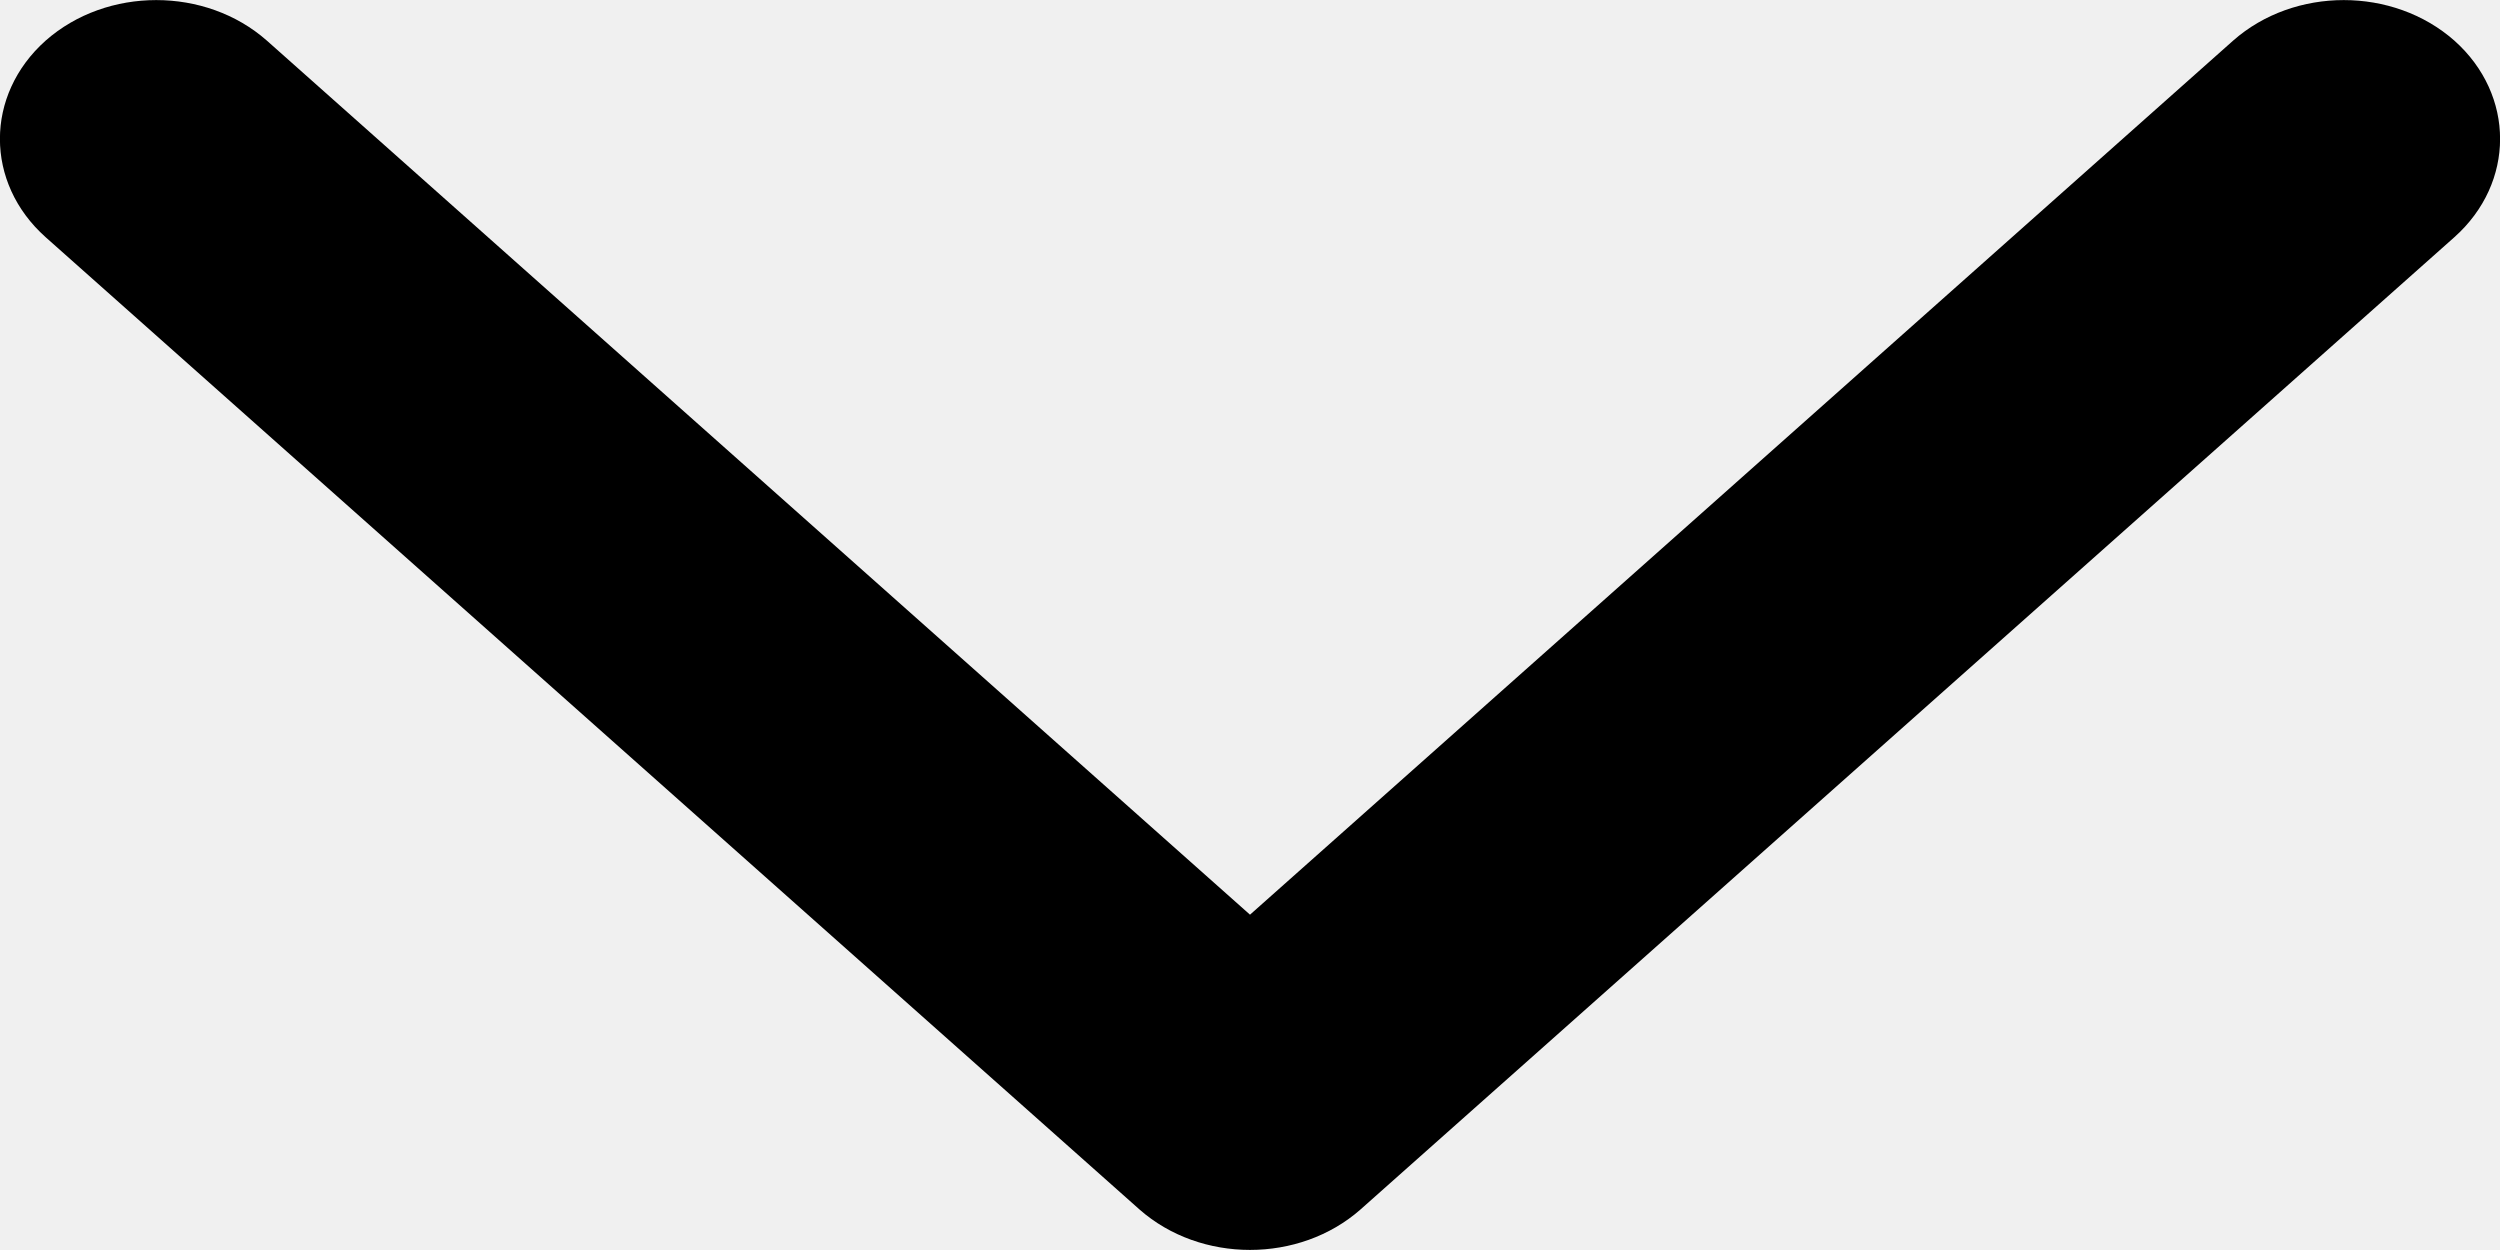
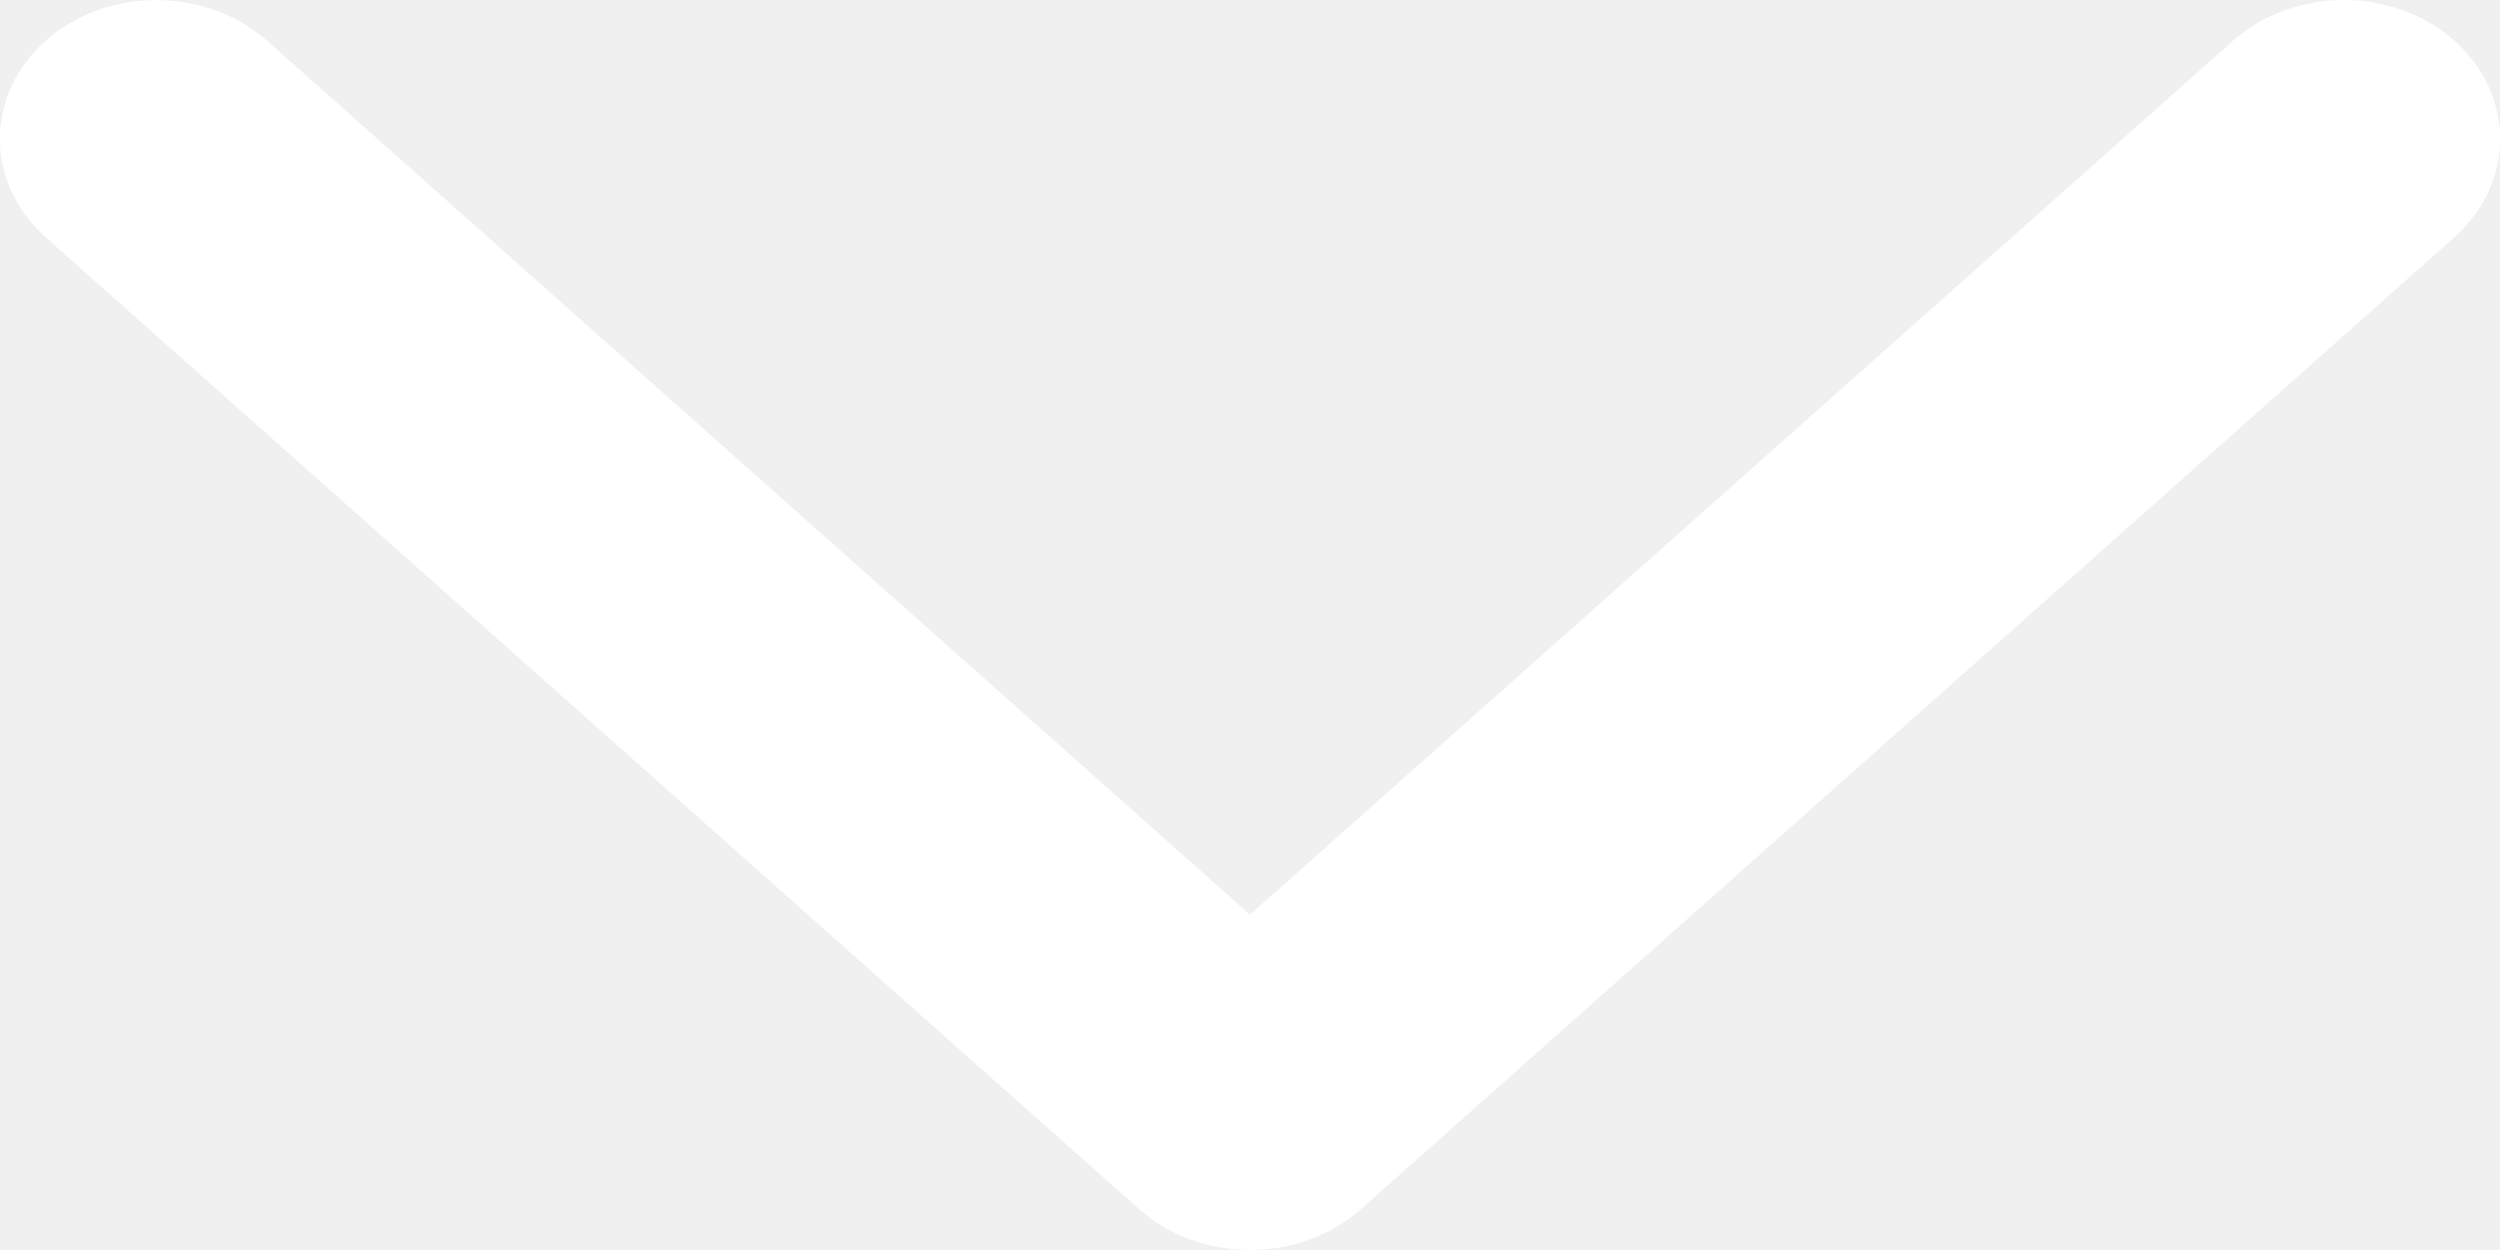
<svg xmlns="http://www.w3.org/2000/svg" width="8" height="4" viewBox="0 0 8 4" fill="none">
-   <path d="M0.854 0.13C0.658 -0.043 0.342 -0.043 0.146 0.13C-0.049 0.304 -0.049 0.585 0.146 0.759L3.646 3.87C3.842 4.043 4.158 4.043 4.354 3.87L7.854 0.759C8.049 0.585 8.049 0.304 7.854 0.13C7.658 -0.043 7.342 -0.043 7.146 0.13L4 2.927L0.854 0.13Z" fill="#000000" />
+   <path d="M0.854 0.13C0.658 -0.043 0.342 -0.043 0.146 0.13C-0.049 0.304 -0.049 0.585 0.146 0.759L3.646 3.87C3.842 4.043 4.158 4.043 4.354 3.87L7.854 0.759C8.049 0.585 8.049 0.304 7.854 0.13C7.658 -0.043 7.342 -0.043 7.146 0.13L4 2.927L0.854 0.13Z" fill="#FFFFFF" />
</svg>
